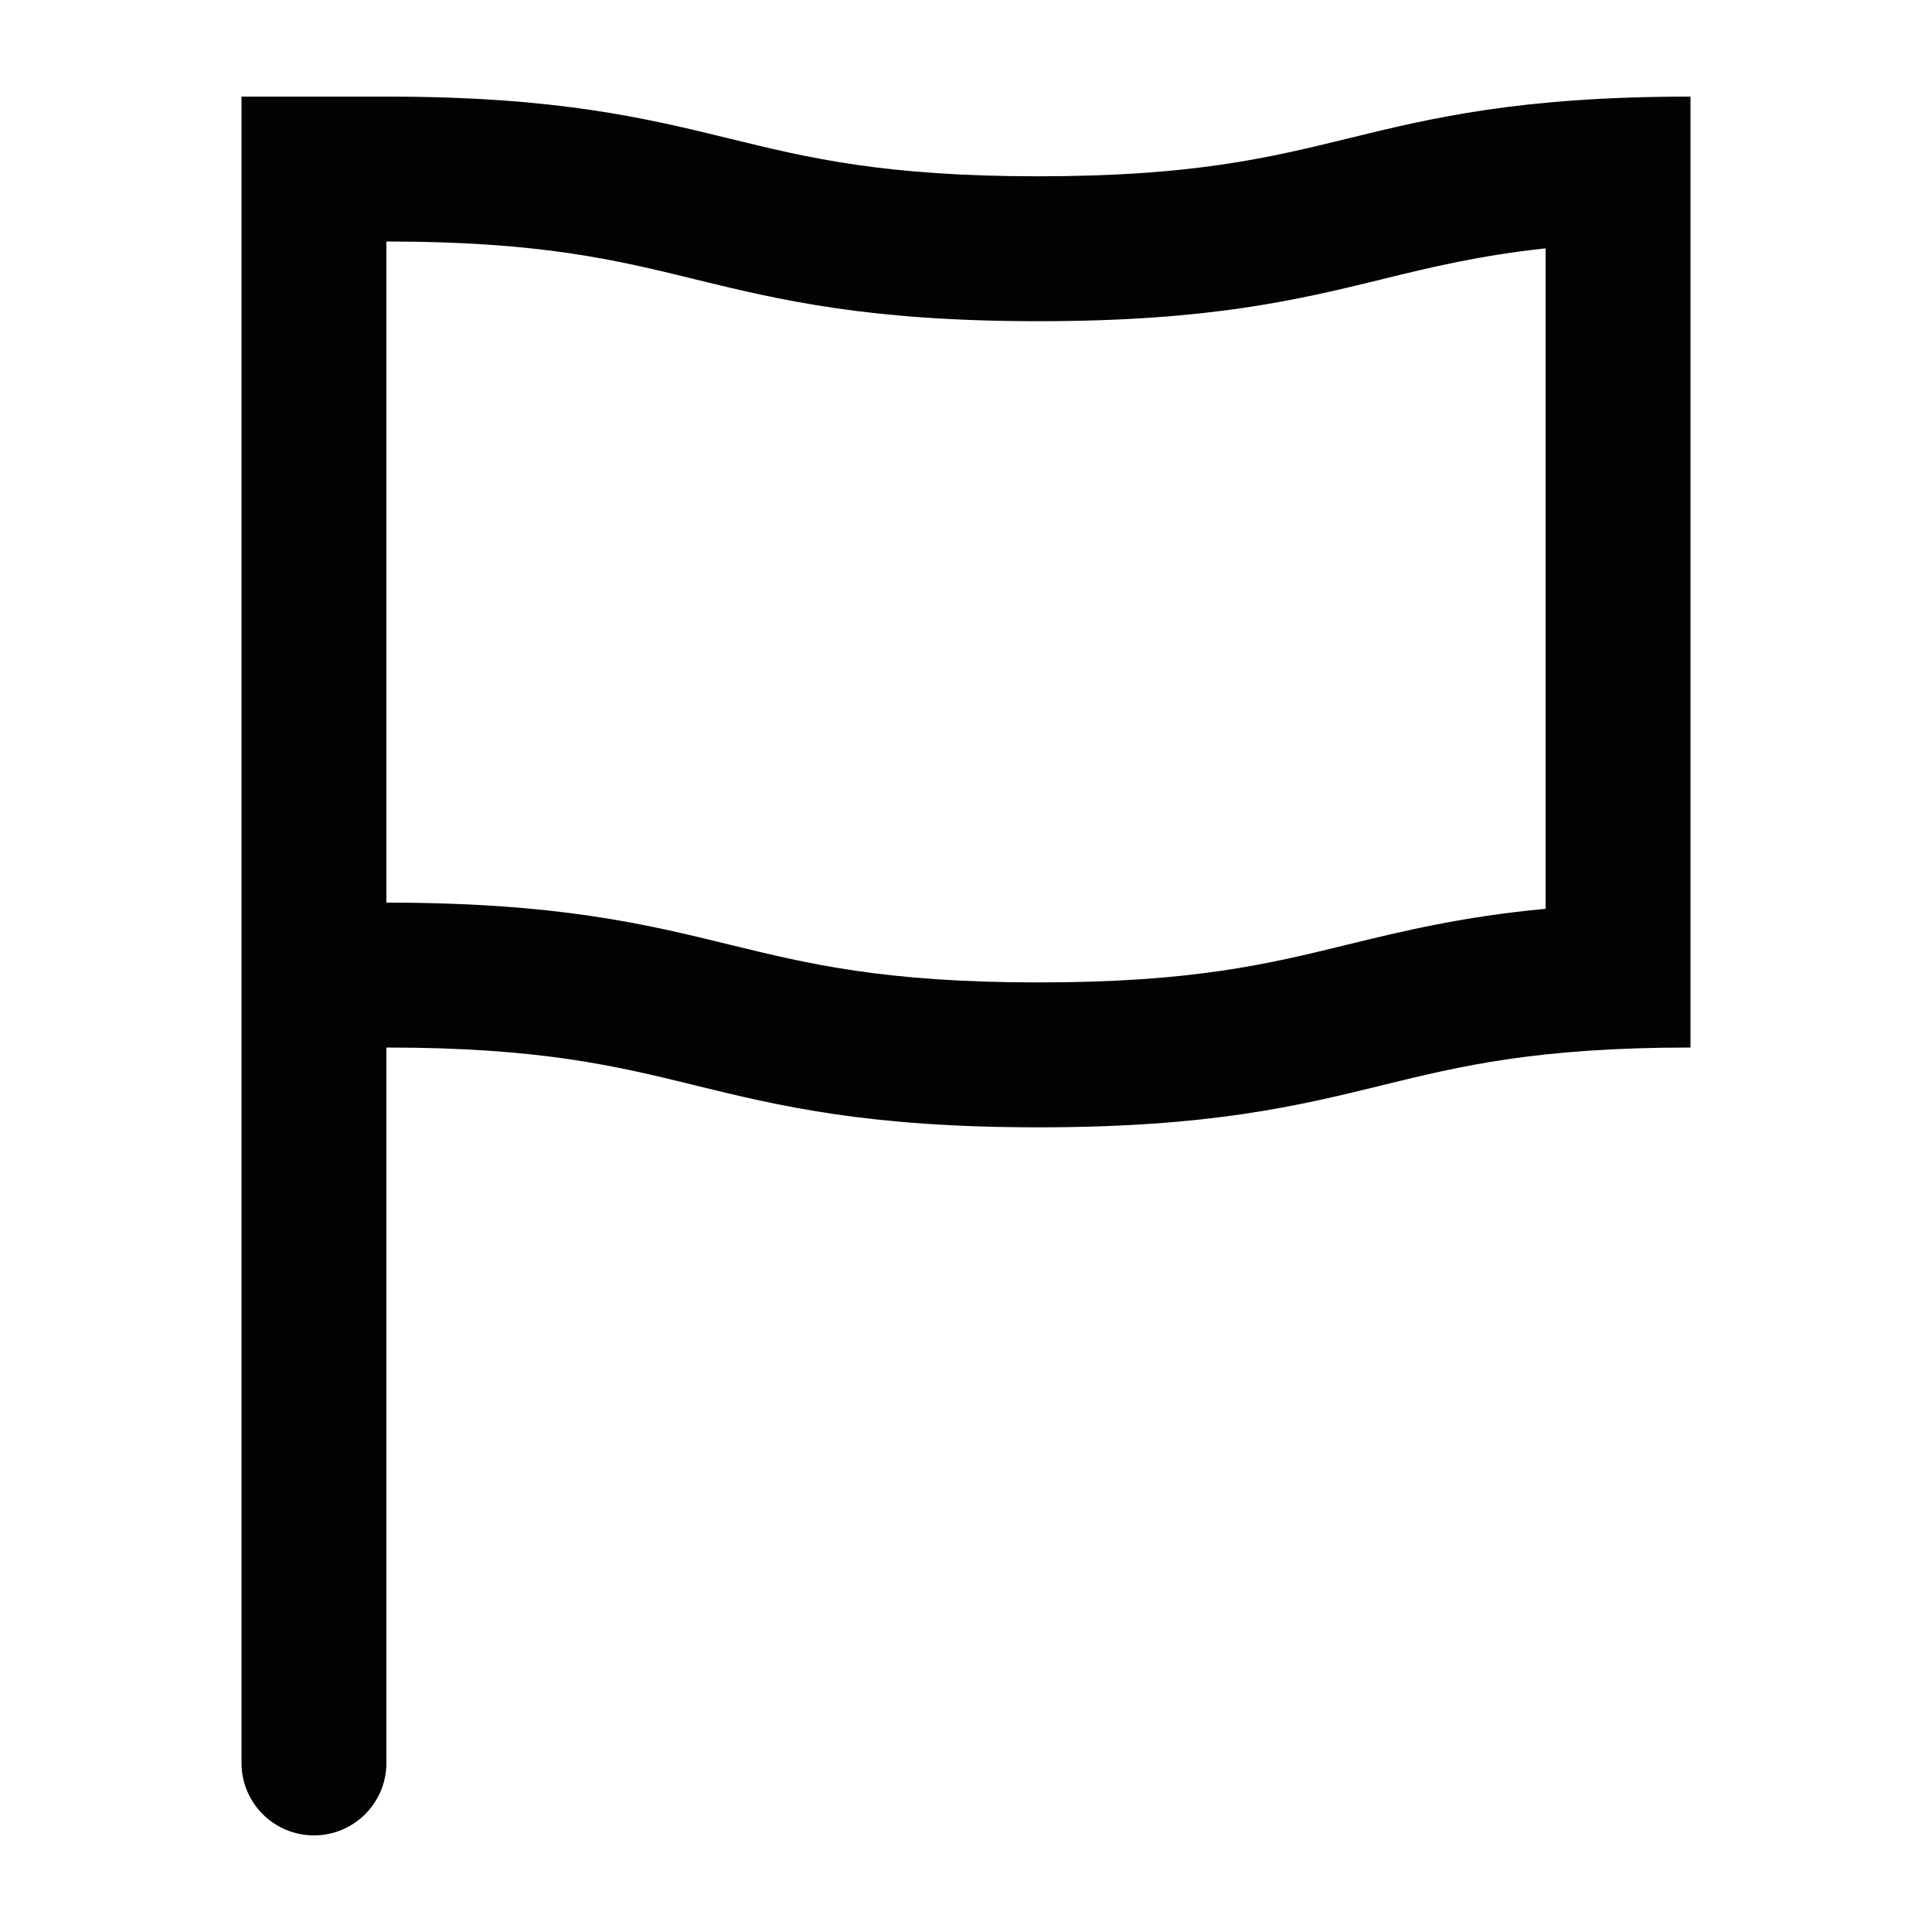
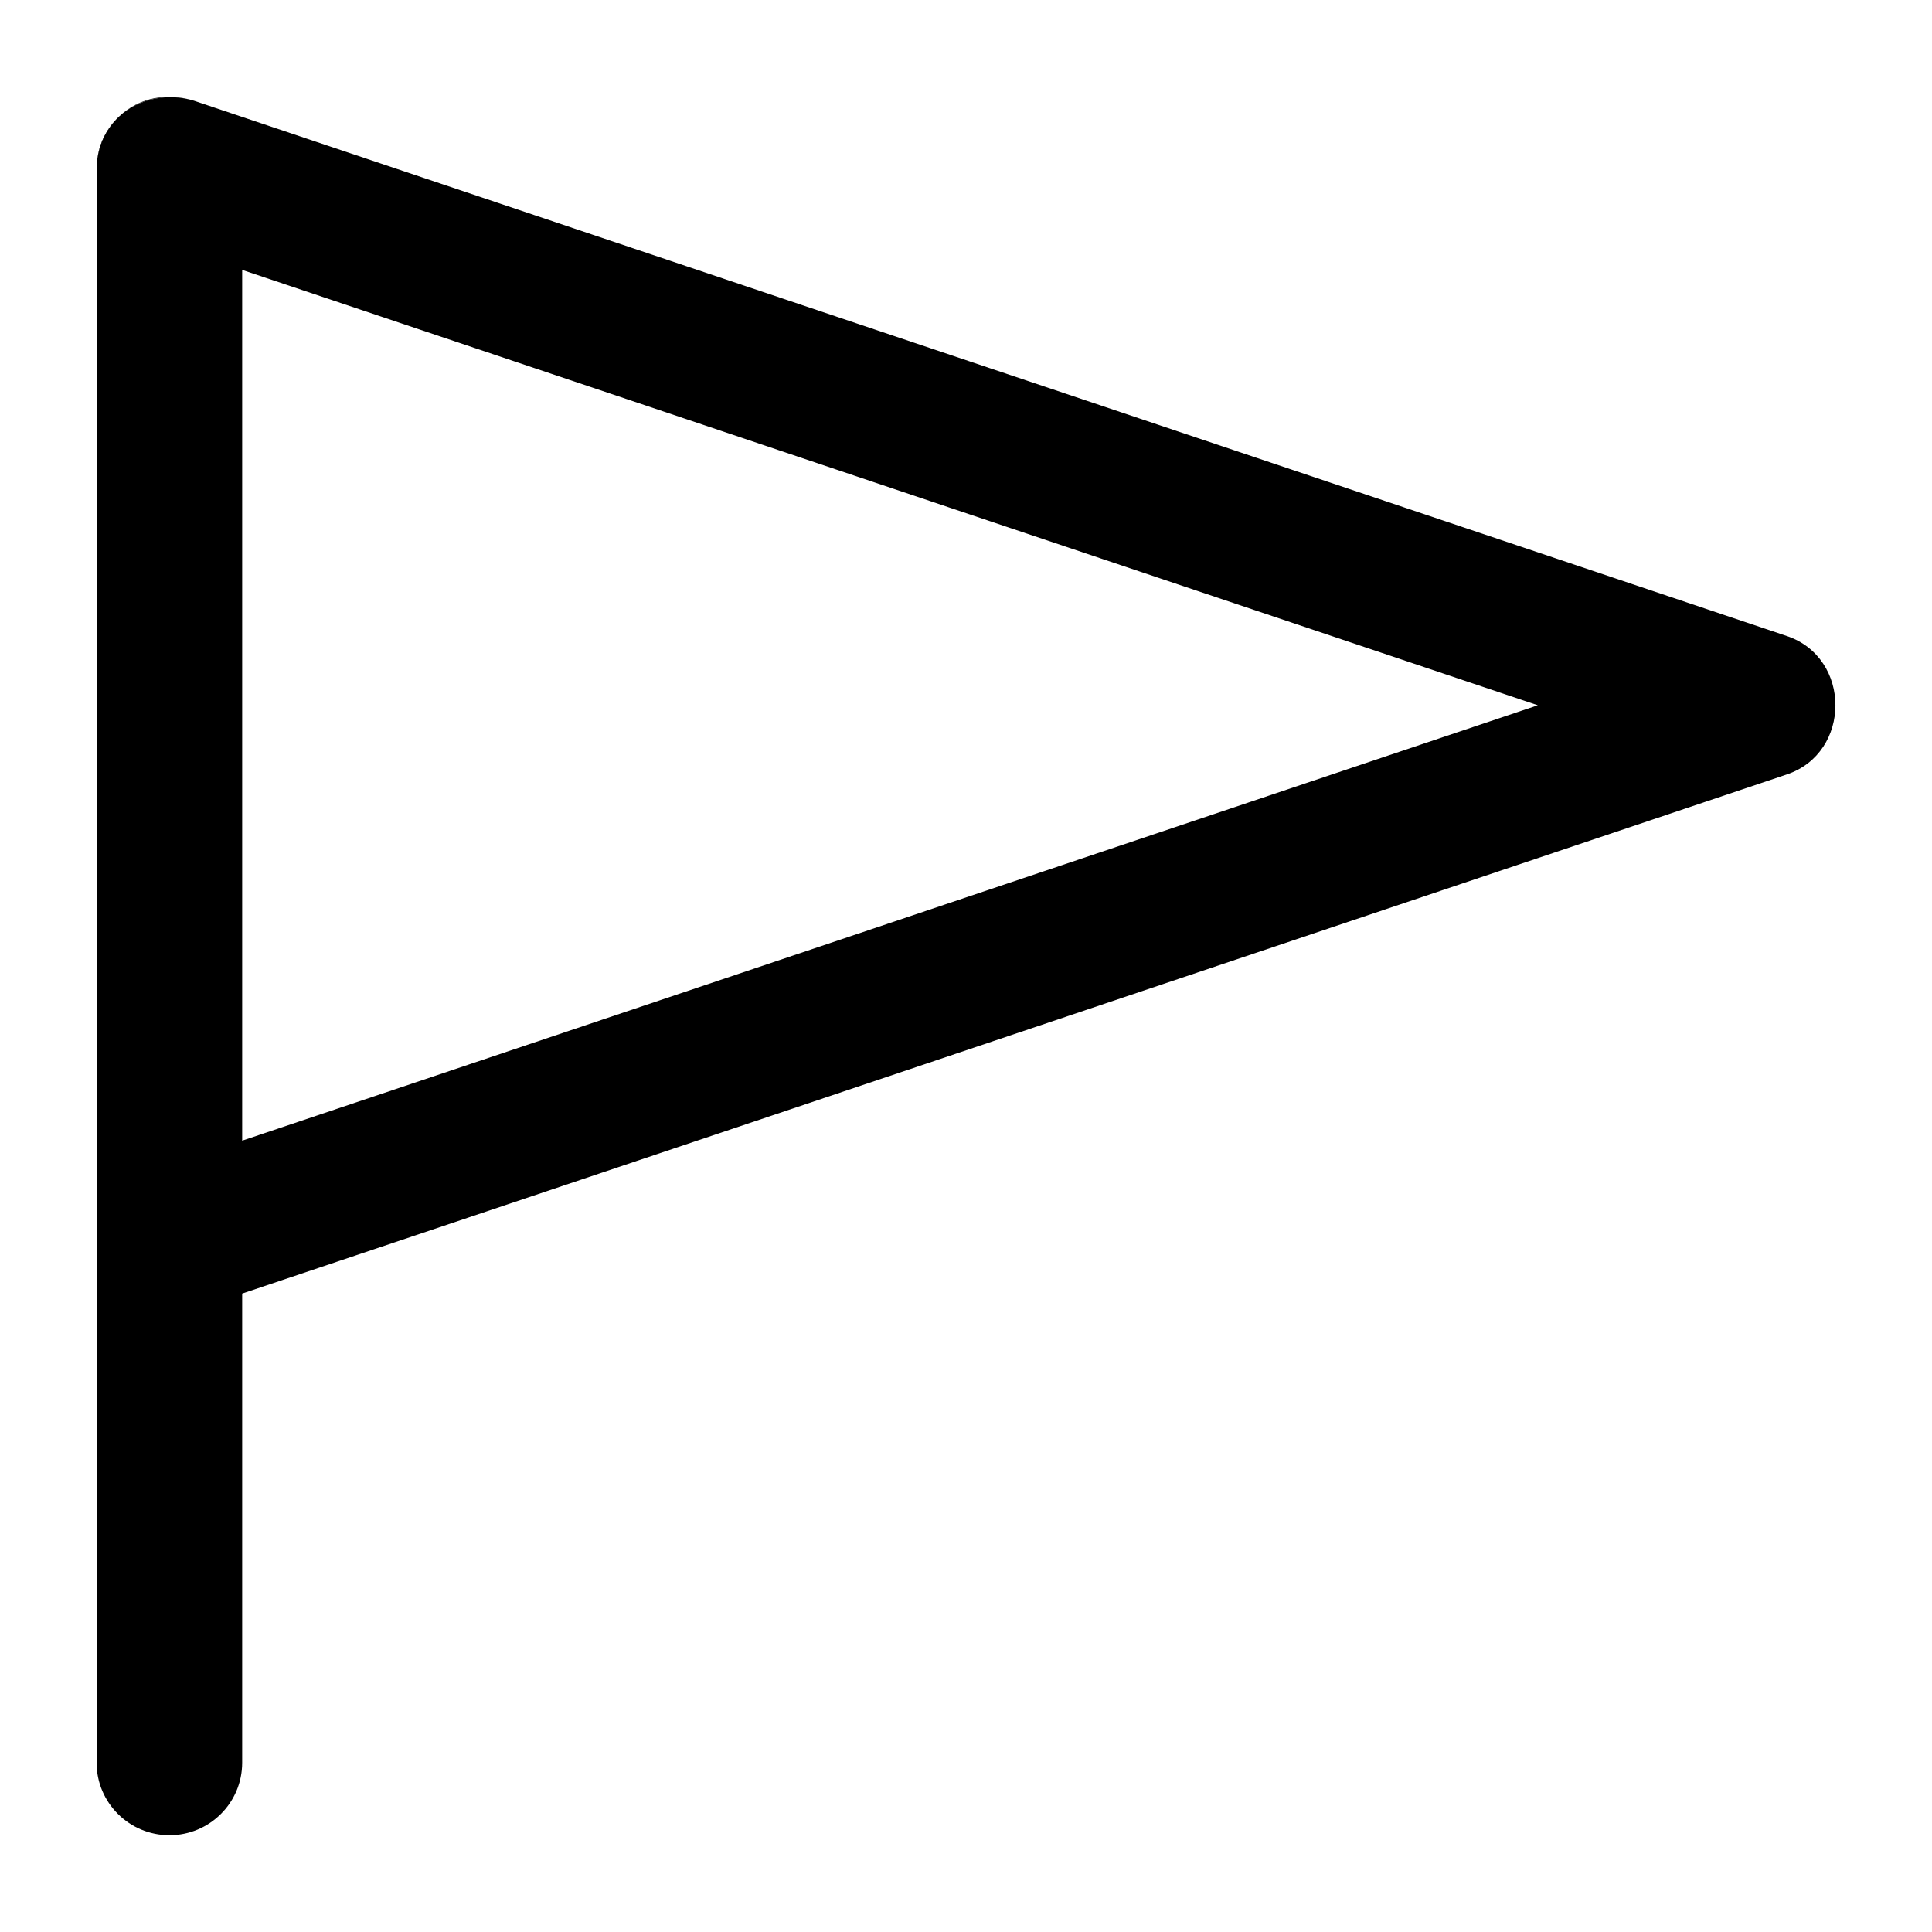
<svg xmlns="http://www.w3.org/2000/svg" width="20" height="20" viewBox="0 0 20 20" fill="none">
-   <path d="M7.561 1.437C6.687 1.223 5.771 1 4 1H2.5V18.25C2.5 18.664 2.836 19 3.25 19C3.664 19 4 18.664 4 18.25L4 10.844C5.595 10.844 6.375 11.035 7.183 11.232L7.197 11.236C8.071 11.45 8.98 11.67 10.75 11.67C12.52 11.67 13.429 11.45 14.303 11.236L14.317 11.232C15.125 11.035 15.905 10.844 17.5 10.844V1C15.729 1 14.821 1.221 13.947 1.435C13.137 1.633 12.349 1.825 10.75 1.825C9.151 1.825 8.371 1.635 7.561 1.437ZM4 2.5C5.595 2.5 6.375 2.691 7.183 2.888L7.197 2.892C8.071 3.105 8.98 3.325 10.75 3.325C12.52 3.325 13.429 3.105 14.303 2.892L14.317 2.888C14.821 2.765 15.314 2.645 16 2.571V9.408C15.134 9.489 14.525 9.638 13.939 9.781C13.129 9.979 12.349 10.17 10.75 10.17C9.151 10.17 8.363 9.977 7.553 9.779C6.679 9.565 5.771 9.344 4 9.344L4 2.5Z" fill="#020202" />
+   <path fill-rule="evenodd" clip-rule="evenodd" d="M2.009 1.043C1.74 0.958 1.428 1.023 1.235 1.204C1.447 1.004 1.738 0.958 2.009 1.043Z" fill="black" />
+   <path fill-rule="evenodd" clip-rule="evenodd" d="M1.003 1.69C1.016 1.511 1.093 1.35 1.21 1.228C1.094 1.35 1.016 1.52 1.003 1.69ZM1 1.792V1.748L1 1.762C1 1.772 1 1.782 1 1.792Z" fill="black" />
+   <path fill-rule="evenodd" clip-rule="evenodd" d="M1.21 1.228C1.094 1.35 1.016 1.52 1.003 1.69C1.016 1.511 1.093 1.35 1.21 1.228Z" fill="black" />
+   <path fill-rule="evenodd" clip-rule="evenodd" d="M1.235 1.204C1.428 1.023 1.74 0.958 2.009 1.043L18.497 6.584C19.168 6.809 19.168 7.792 18.497 8.017L2.507 13.391V18.248C2.507 18.662 2.17 18.998 1.754 18.998C1.338 18.998 1 18.662 1 18.248V13.2V12.017V1.792V1.748C1 1.734 1.001 1.72 1.002 1.706L1.003 1.69C1.016 1.511 1.093 1.35 1.21 1.228C1.218 1.22 1.227 1.212 1.235 1.204ZM2.507 11.808L15.919 7.301L2.507 2.794V11.808Z" fill="black" />
</svg>
